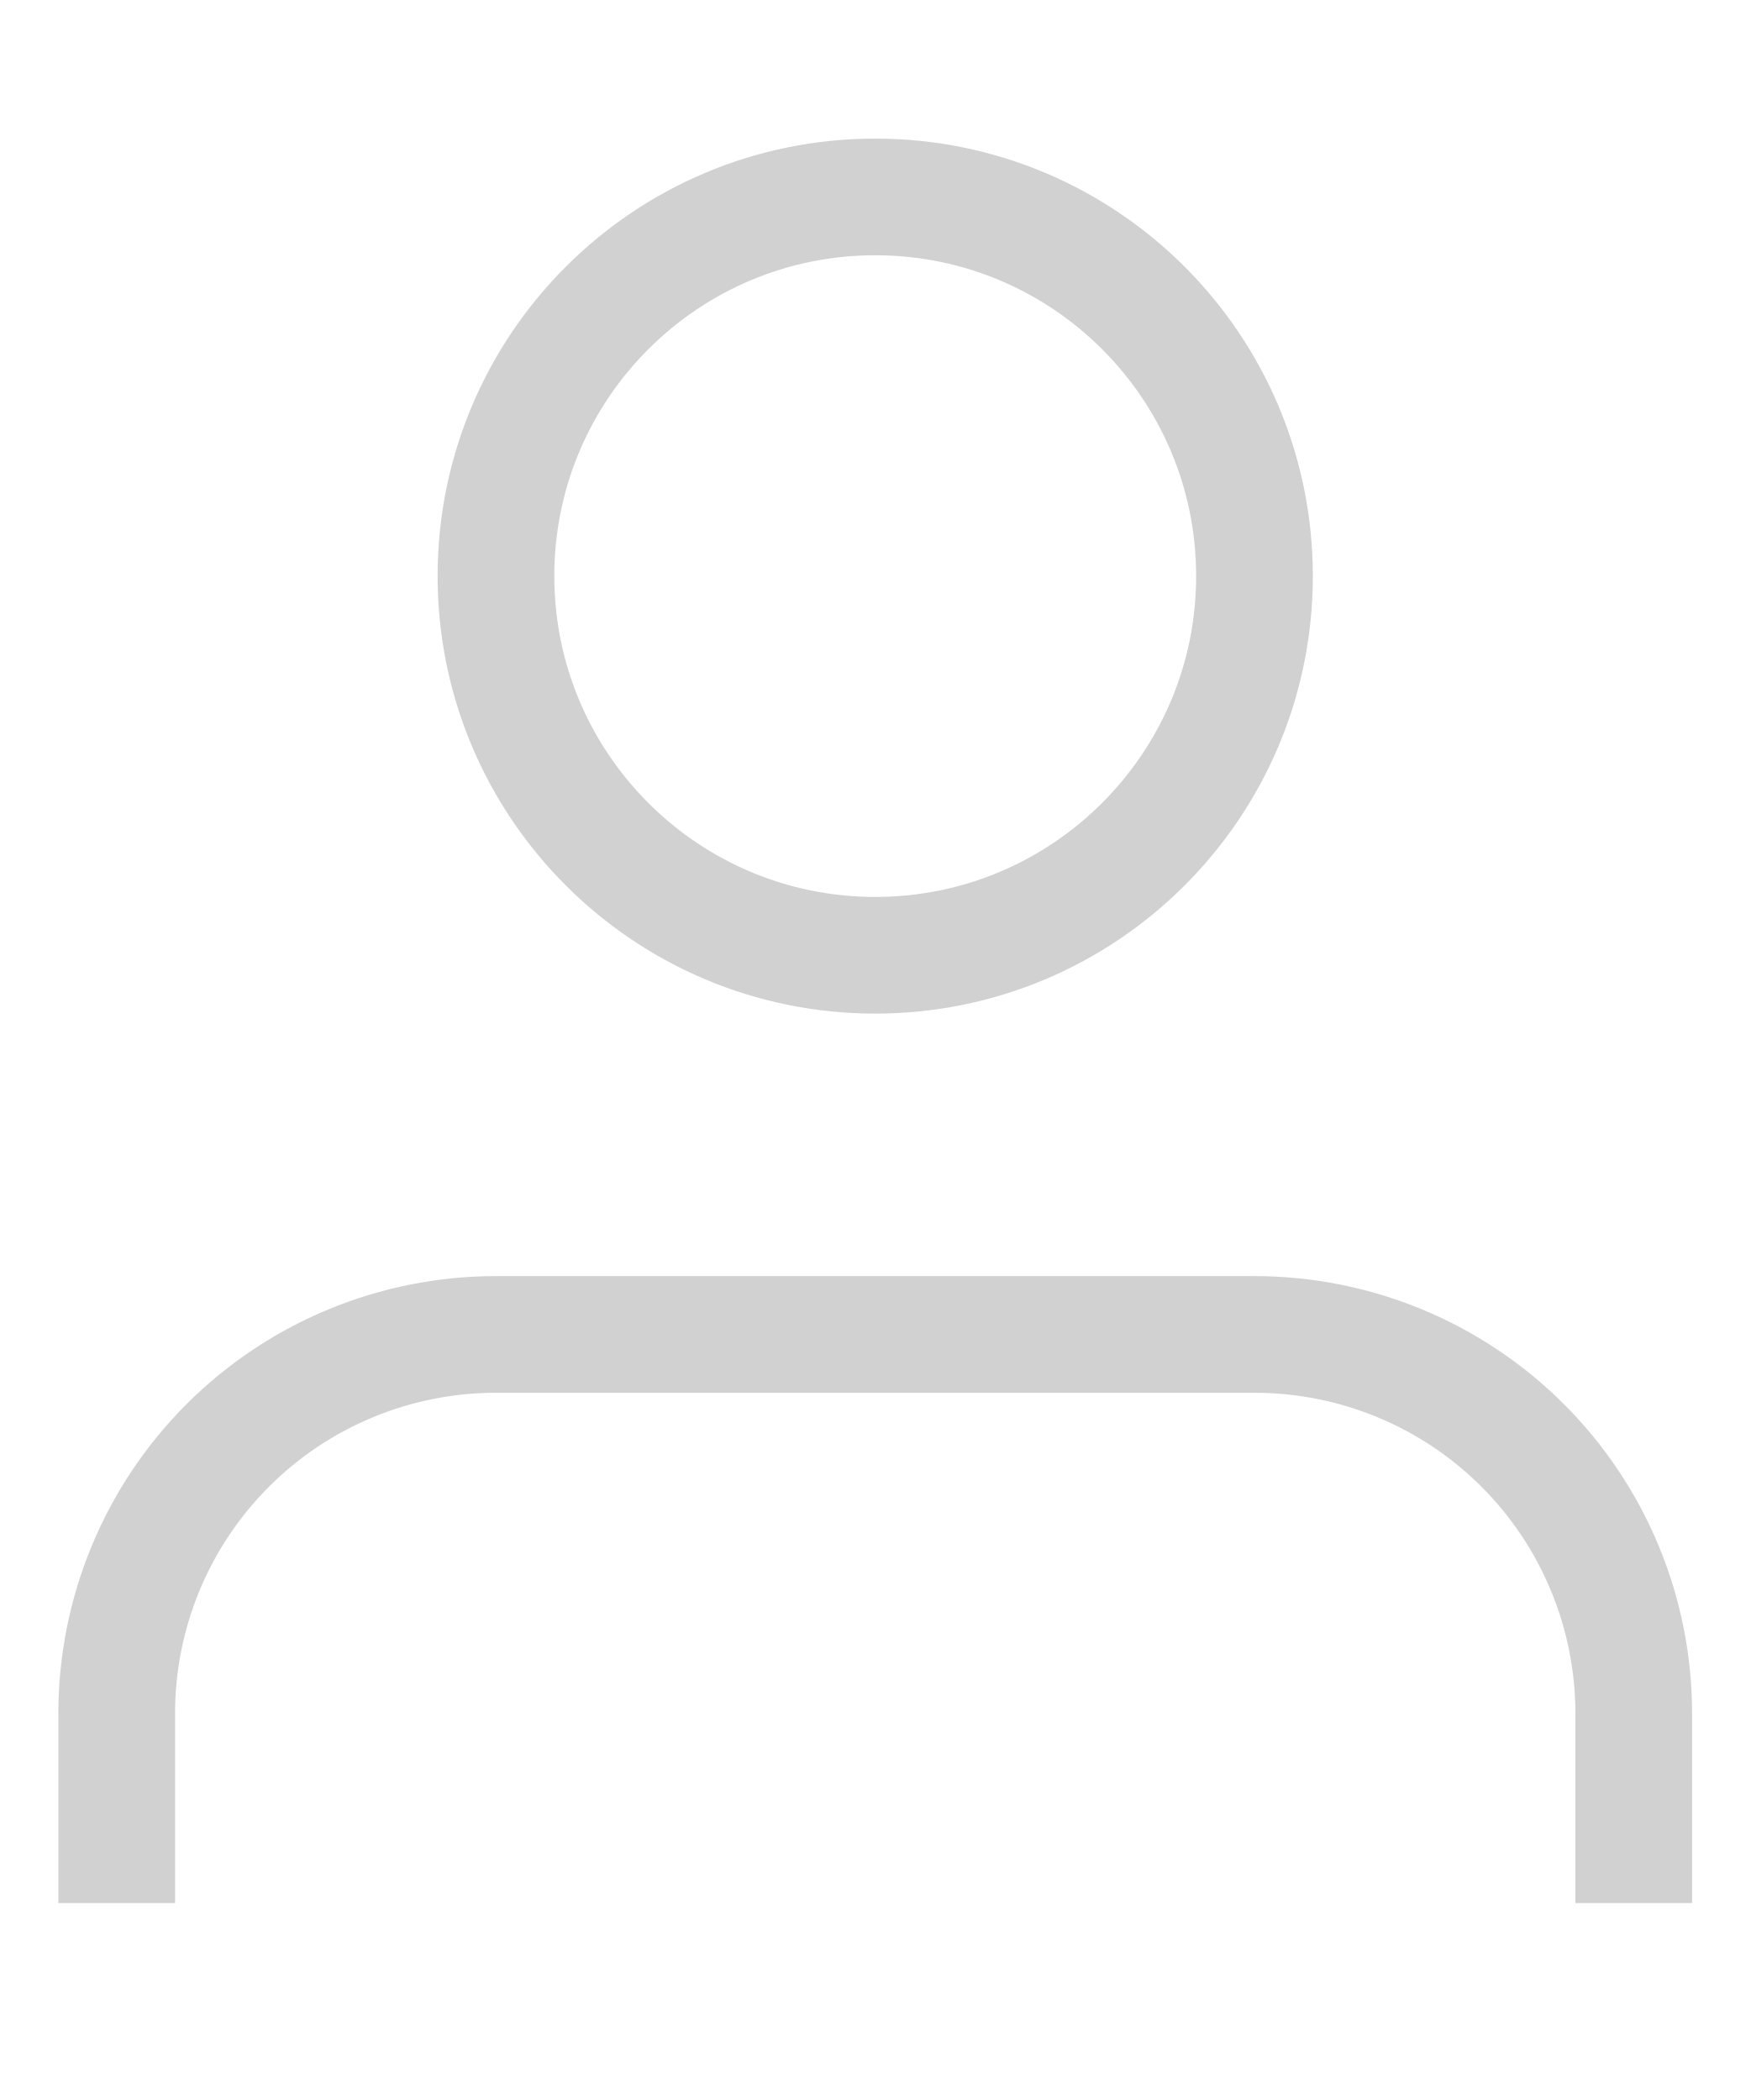
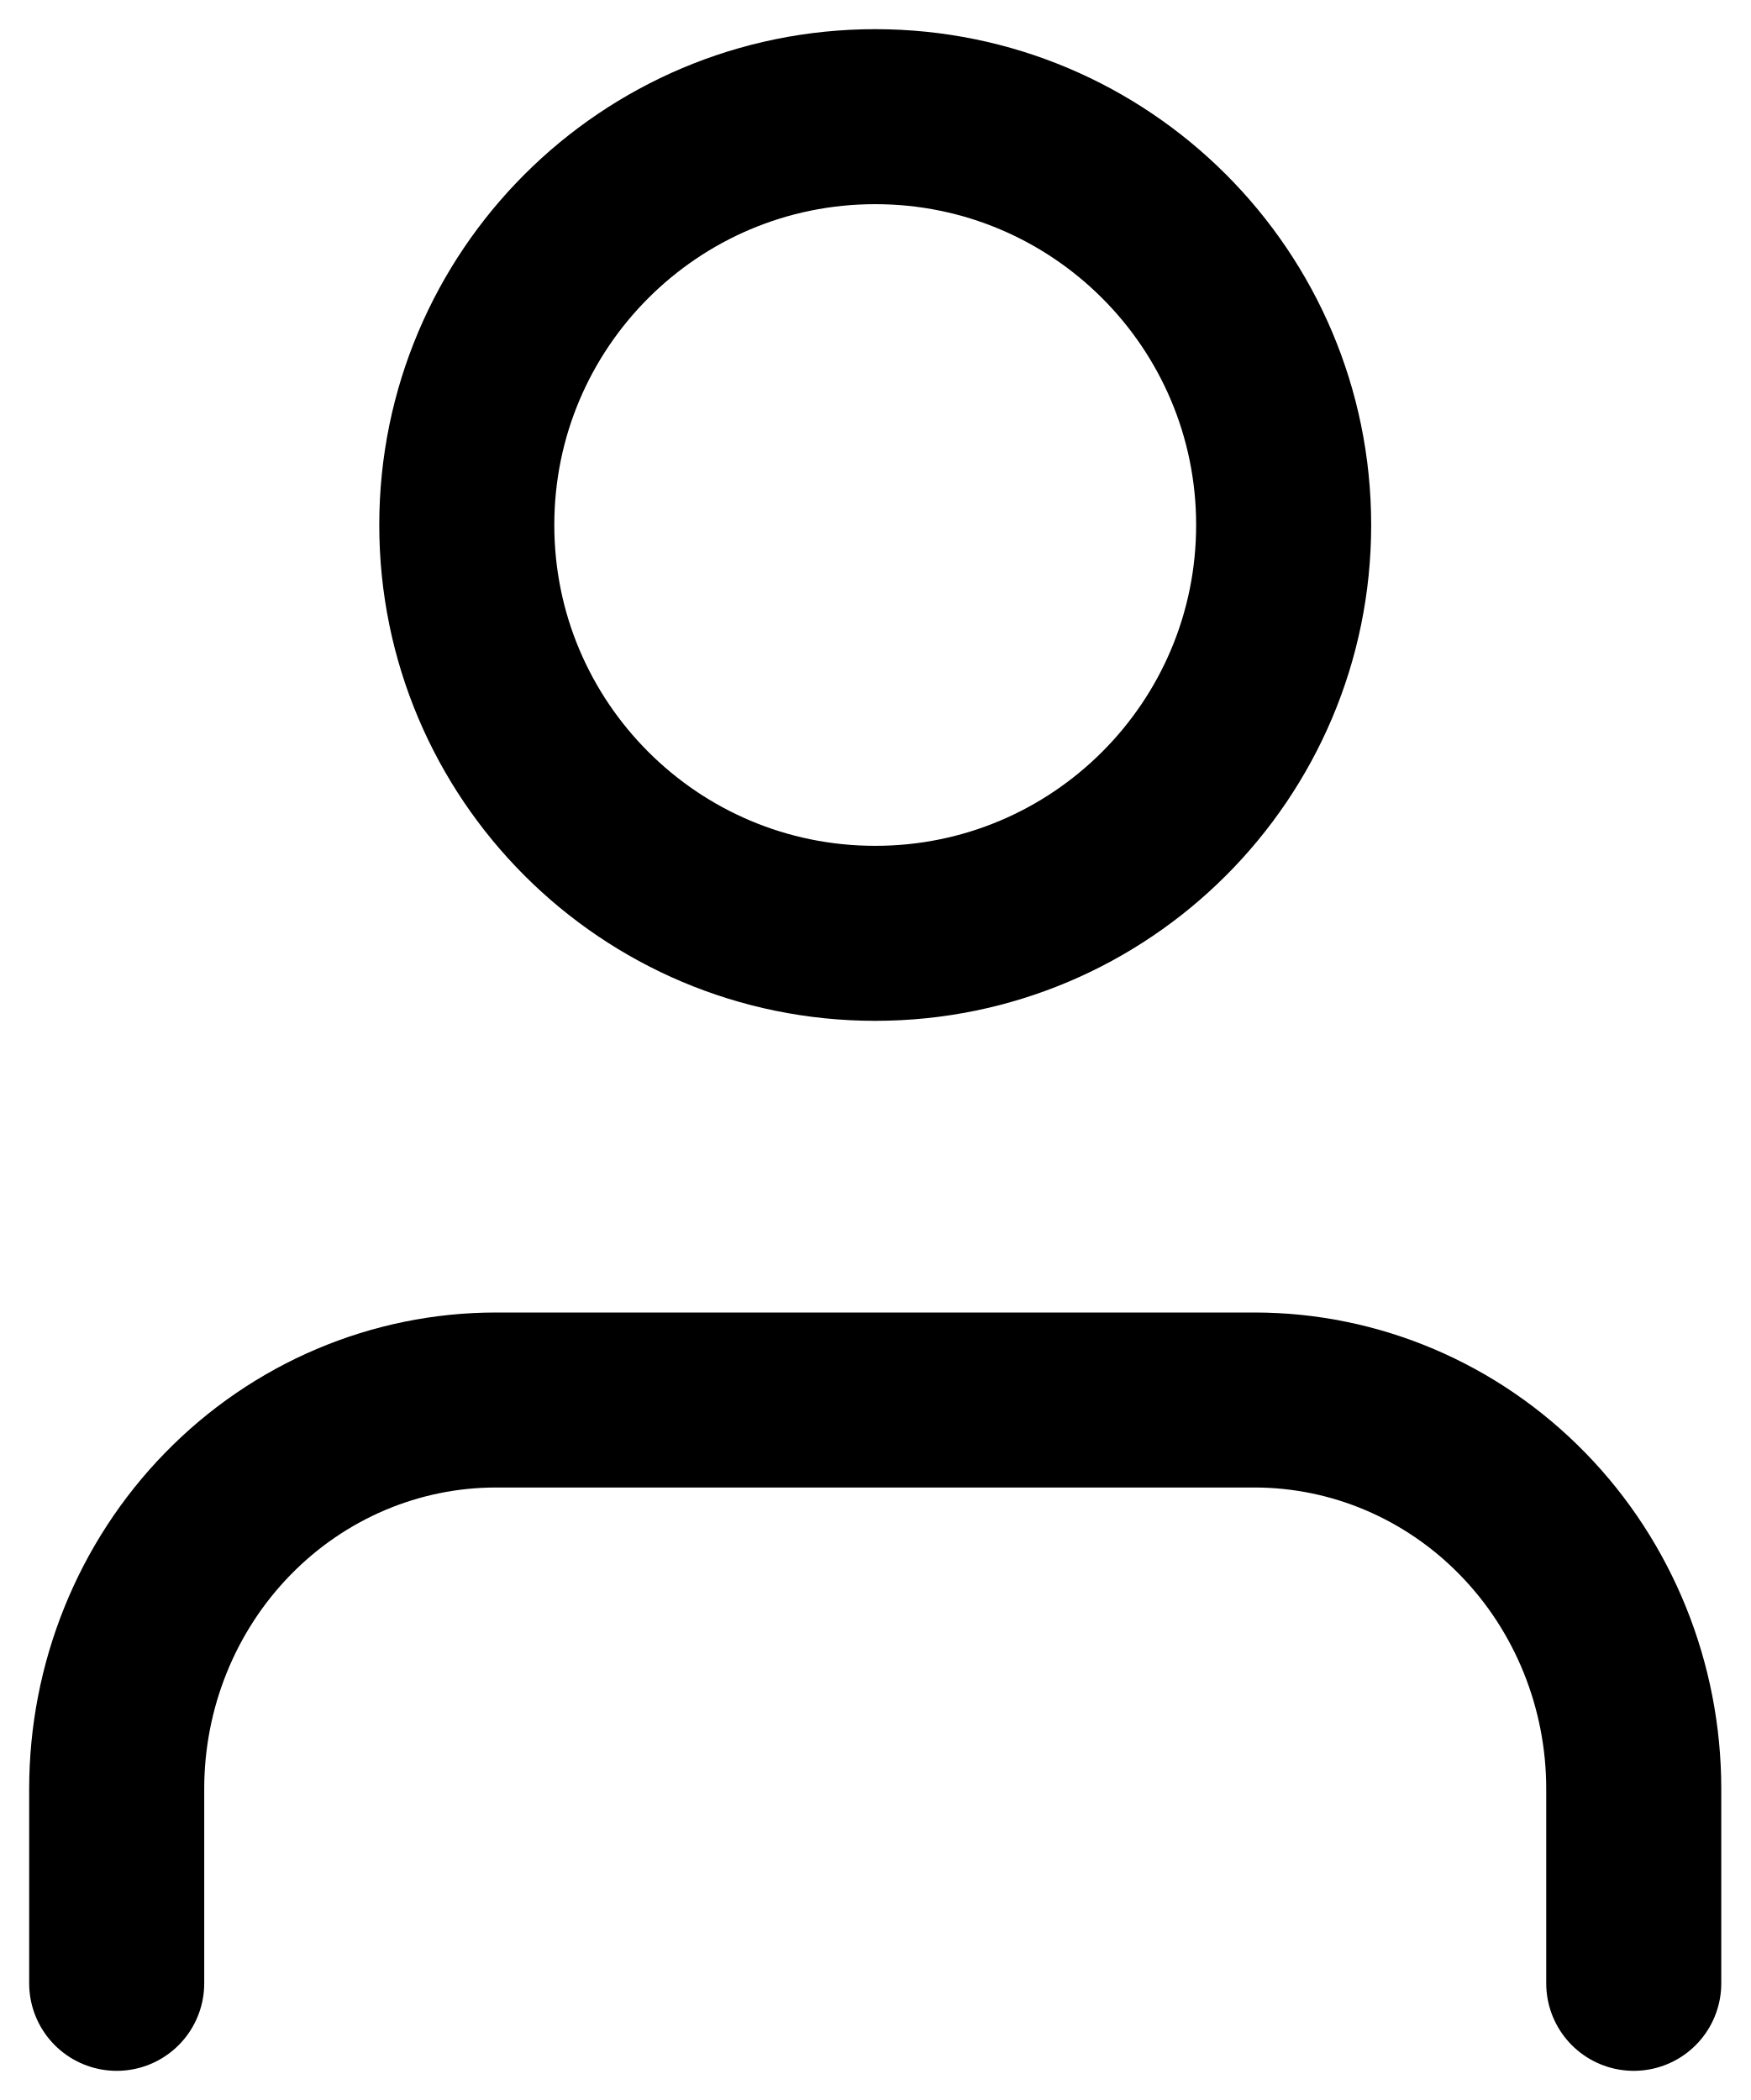
<svg xmlns="http://www.w3.org/2000/svg" width="15" height="18" viewBox="0 0 15 18" fill="none">
-   <g id="Group 4853">
-     <path id="Vector" d="M14 16.312V14.688C14 13.825 13.658 12.999 13.048 12.389C12.439 11.78 11.612 11.438 10.75 11.438H4.25C3.388 11.438 2.561 11.78 1.952 12.389C1.342 12.999 1 13.825 1 14.688V16.312" stroke="#D1D1D1" strokeWidth="1.5" strokeLinecap="round" strokeLinejoin="round" />
-     <path id="Vector_2" d="M7.5 8.188C9.295 8.188 10.75 6.732 10.75 4.938C10.75 3.143 9.295 1.688 7.5 1.688C5.705 1.688 4.25 3.143 4.25 4.938C4.25 6.732 5.705 8.188 7.5 8.188Z" stroke="#D1D1D1" strokeWidth="1.5" strokeLinecap="round" strokeLinejoin="round" />
-   </g>
+   <path d="M14 17V15.333C14 14.449 13.658 13.601 13.048 12.976C12.439 12.351 11.612 12 10.75 12H4.25C3.388 12 2.561 12.351 1.952 12.976C1.342 13.601 1 14.449 1 15.333V17" stroke="black" stroke-width="1.5" stroke-linecap="round" stroke-linejoin="round" />
+   <path d="M7.5 8C9.433 8 11 6.433 11 4.5C11 2.567 9.433 1 7.5 1C5.567 1 4 2.567 4 4.5C4 6.433 5.567 8 7.5 8Z" stroke="black" stroke-width="1.5" stroke-linecap="round" stroke-linejoin="round" />
</svg>
